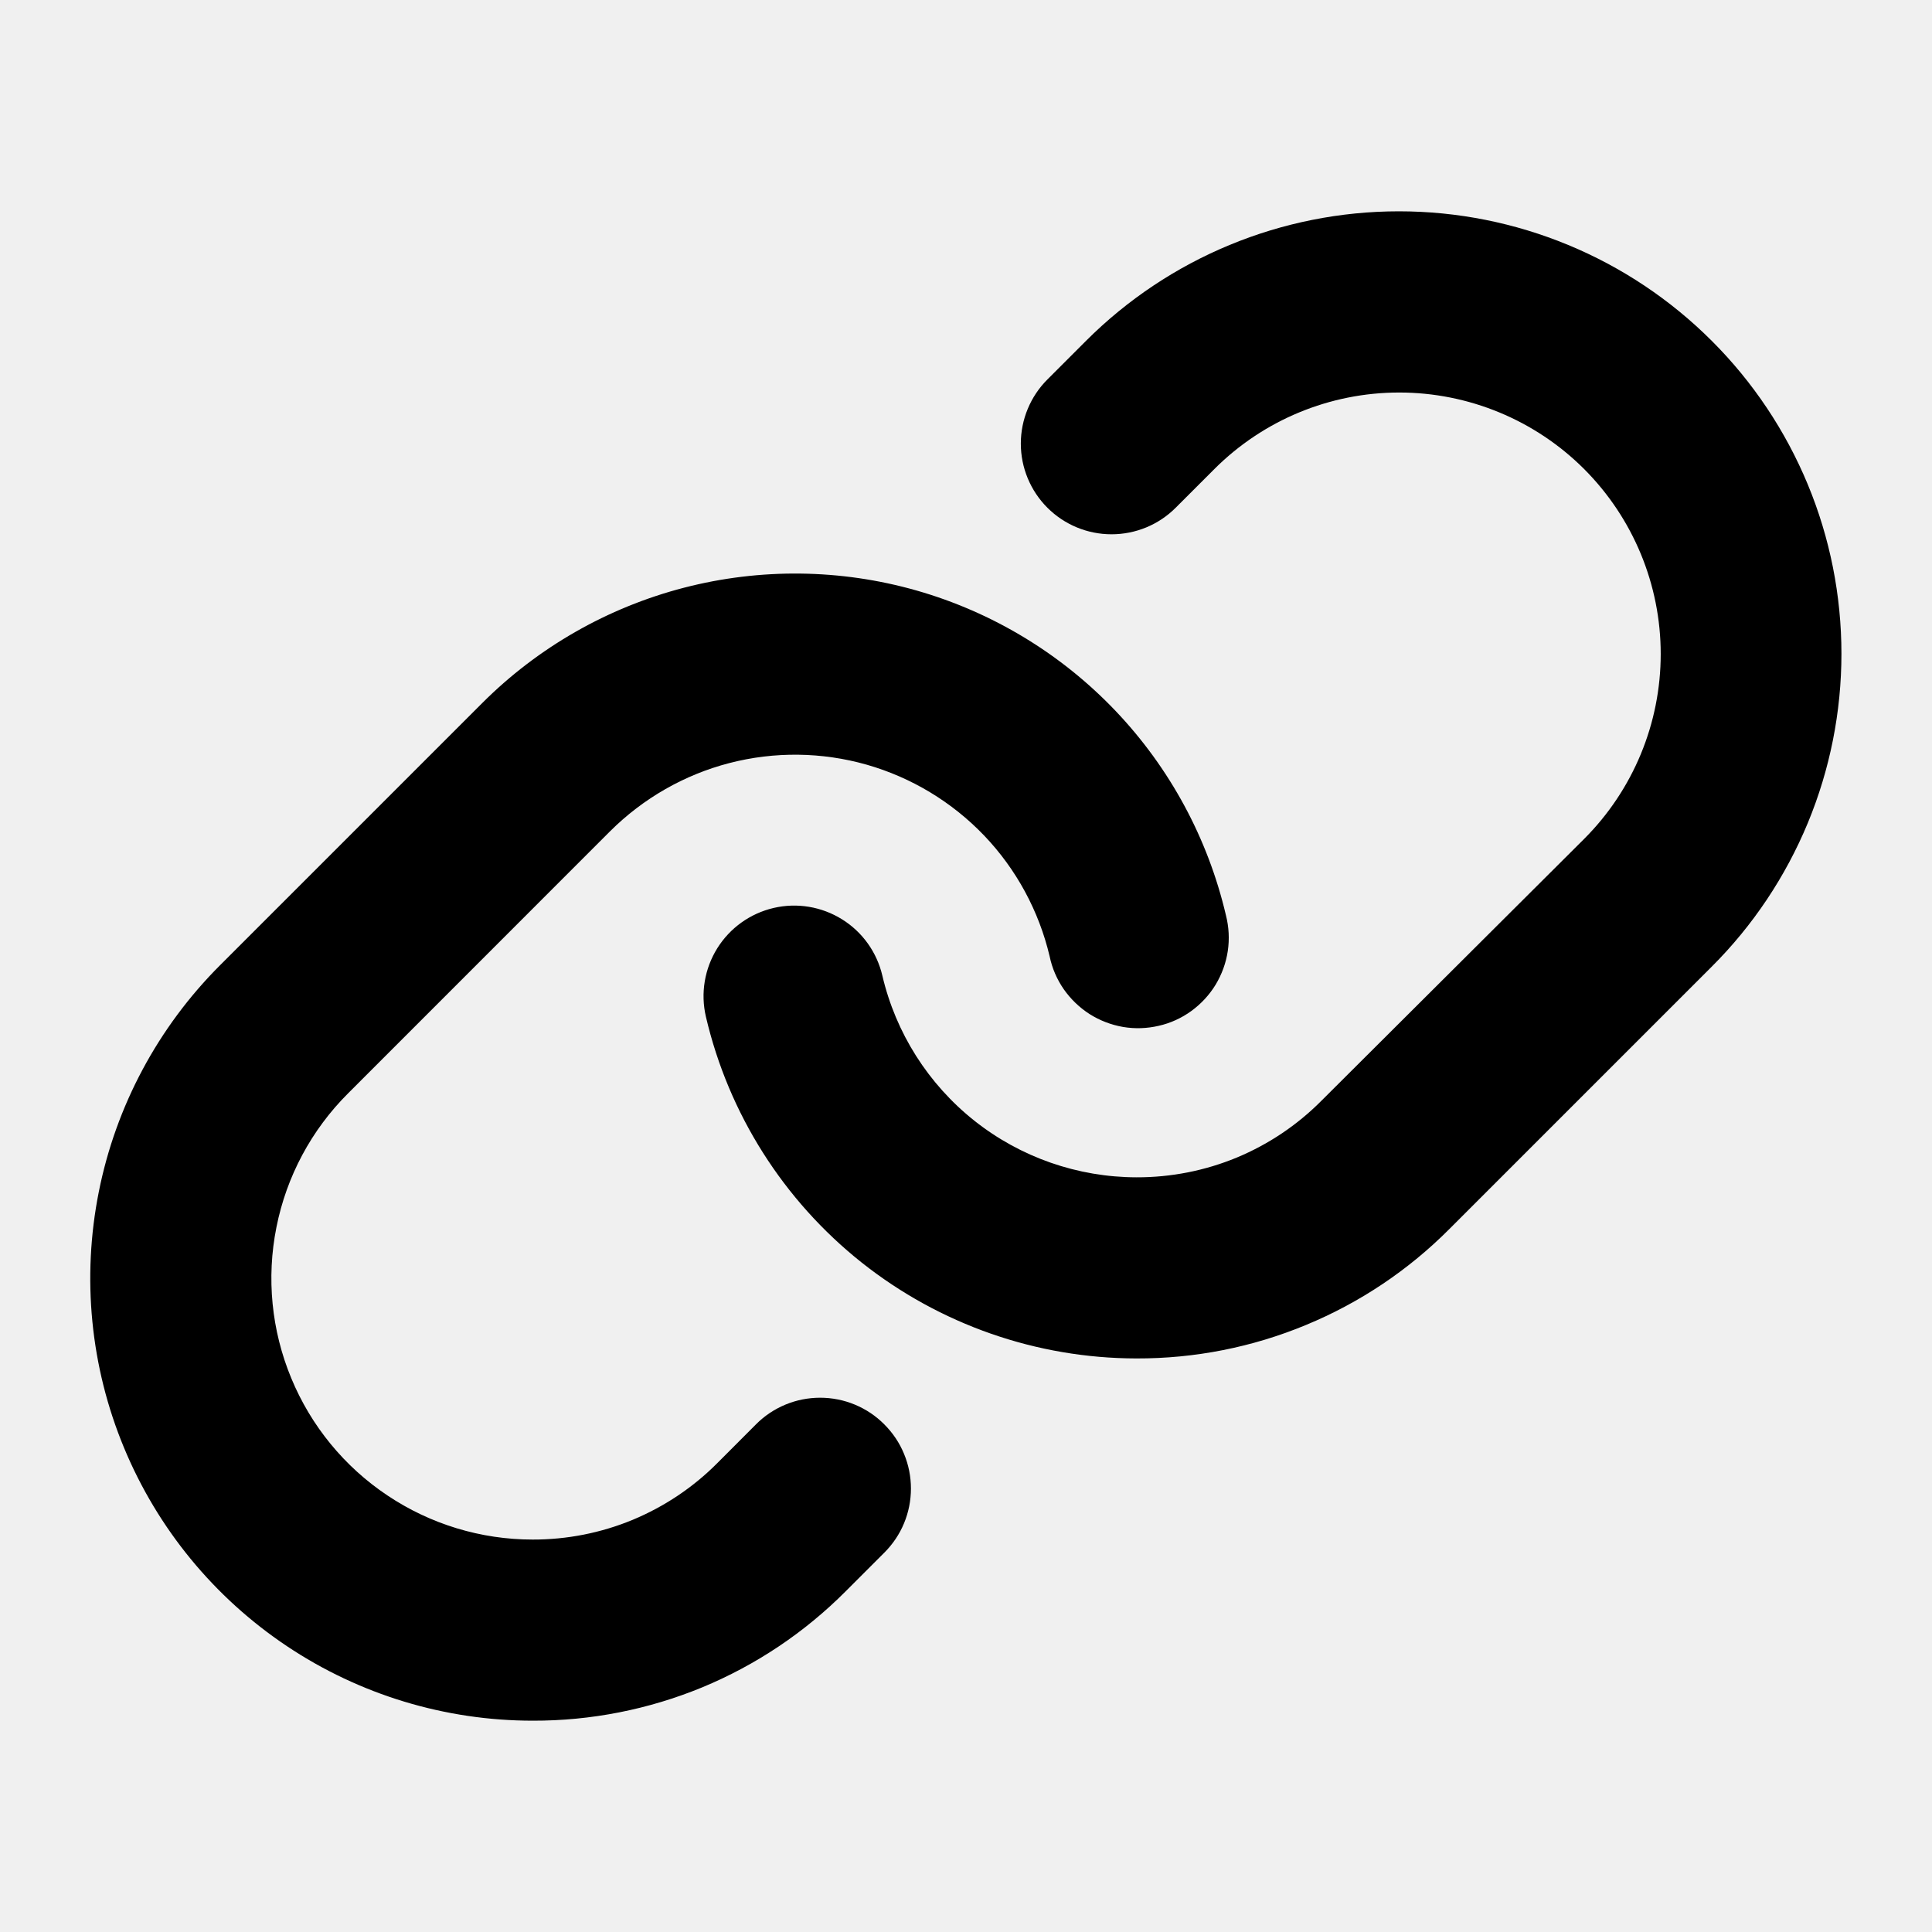
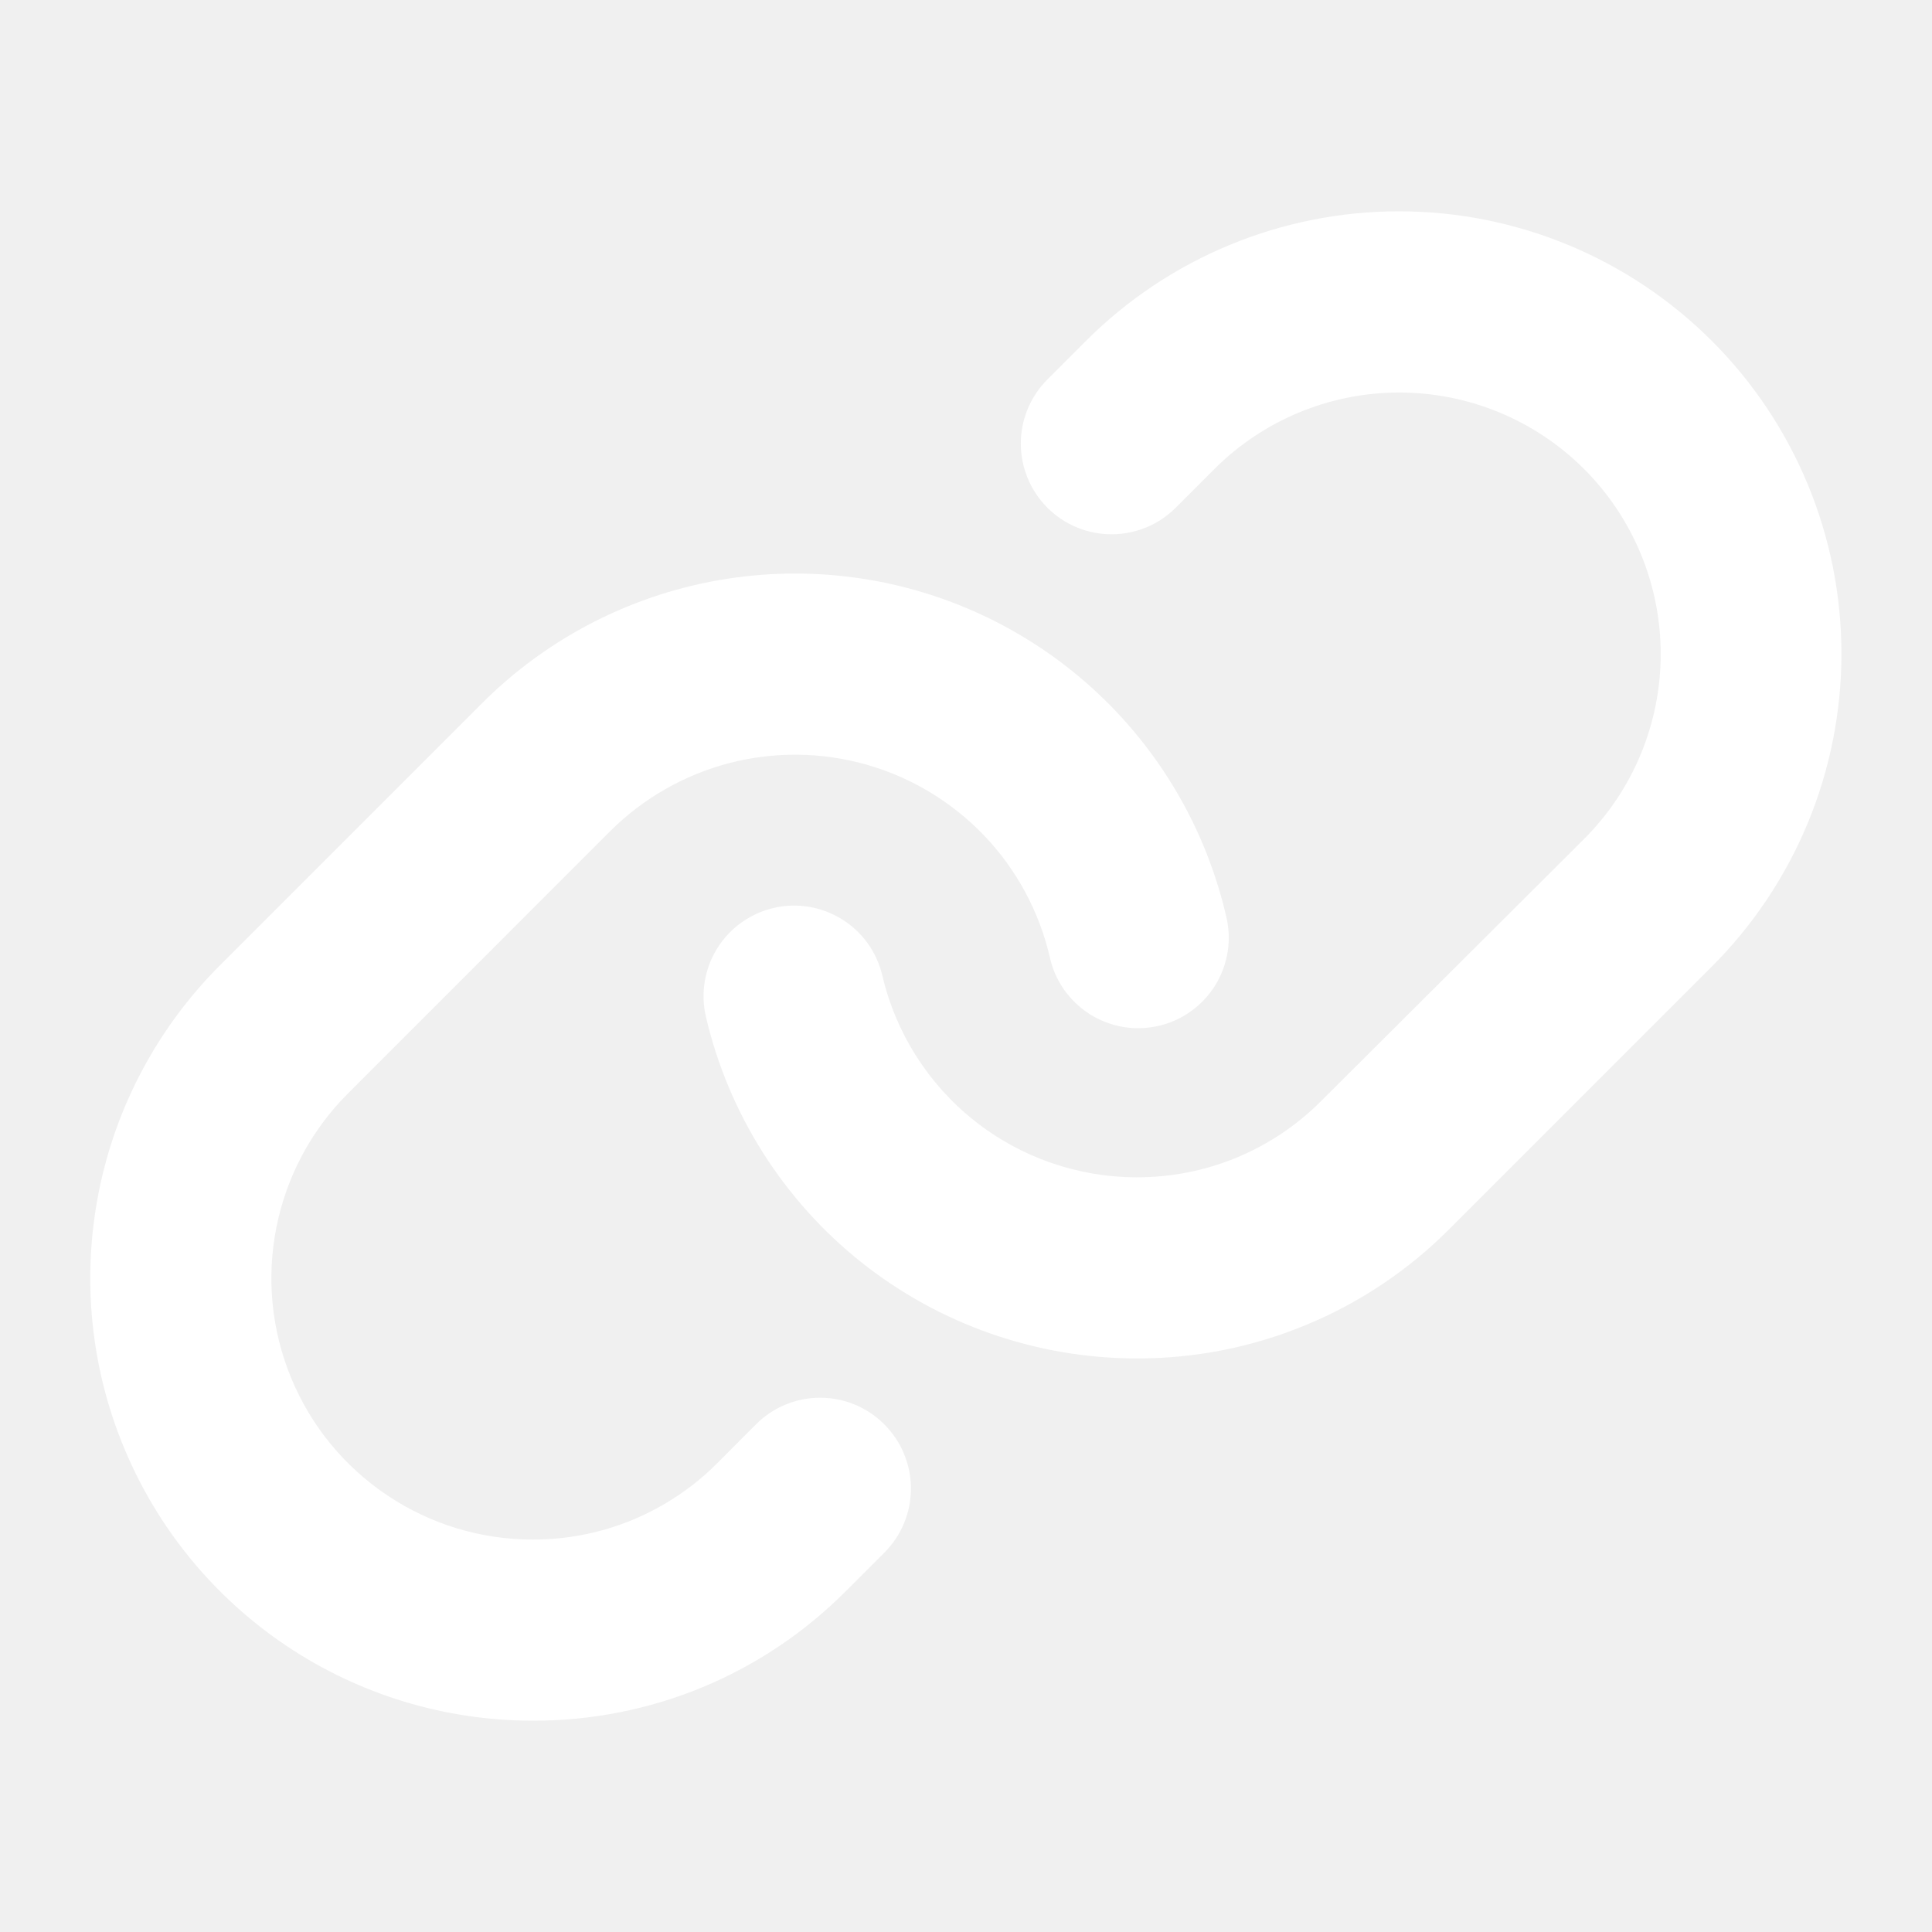
<svg xmlns="http://www.w3.org/2000/svg" width="24" height="24" viewBox="0 0 24 24" fill="none">
-   <path d="M10.985 17.694C11.09 17.799 11.174 17.923 11.23 18.06C11.287 18.197 11.316 18.343 11.316 18.491C11.316 18.639 11.287 18.786 11.23 18.923C11.174 19.059 11.09 19.183 10.985 19.288L10.505 19.768C9.996 20.279 9.39 20.685 8.723 20.961C8.056 21.236 7.34 21.377 6.618 21.375C5.531 21.375 4.468 21.053 3.564 20.449C2.66 19.845 1.956 18.987 1.54 17.983C1.123 16.978 1.015 15.873 1.227 14.807C1.439 13.74 1.963 12.761 2.732 11.992L5.989 8.735C6.682 8.042 7.548 7.547 8.496 7.301C9.445 7.055 10.442 7.067 11.384 7.335C12.327 7.604 13.18 8.12 13.856 8.829C14.532 9.539 15.006 10.416 15.229 11.37C15.266 11.515 15.274 11.666 15.252 11.814C15.23 11.962 15.178 12.104 15.101 12.232C15.023 12.36 14.92 12.471 14.799 12.559C14.678 12.647 14.54 12.71 14.394 12.743C14.248 12.777 14.097 12.782 13.95 12.757C13.802 12.731 13.661 12.677 13.535 12.597C13.409 12.516 13.3 12.411 13.214 12.288C13.129 12.165 13.069 12.026 13.039 11.88C12.906 11.317 12.626 10.799 12.226 10.38C11.826 9.962 11.322 9.658 10.766 9.499C10.21 9.341 9.621 9.334 9.061 9.479C8.501 9.624 7.99 9.917 7.58 10.325L4.323 13.583C3.868 14.037 3.559 14.615 3.434 15.245C3.308 15.874 3.372 16.527 3.618 17.12C3.863 17.713 4.279 18.221 4.813 18.577C5.346 18.934 5.974 19.125 6.616 19.125C7.042 19.126 7.465 19.043 7.859 18.88C8.253 18.716 8.611 18.477 8.912 18.174L9.391 17.694C9.495 17.589 9.619 17.506 9.756 17.449C9.893 17.392 10.04 17.363 10.188 17.363C10.336 17.363 10.483 17.392 10.62 17.449C10.757 17.506 10.881 17.589 10.985 17.694ZM21.265 4.235C20.234 3.204 18.836 2.625 17.378 2.625C15.92 2.625 14.521 3.204 13.49 4.235L13.011 4.714C12.8 4.925 12.681 5.212 12.681 5.511C12.681 5.809 12.8 6.096 13.011 6.307C13.223 6.519 13.509 6.637 13.808 6.637C14.107 6.637 14.394 6.519 14.605 6.307L15.085 5.827C15.694 5.218 16.52 4.876 17.382 4.876C18.243 4.876 19.07 5.218 19.679 5.827C20.288 6.437 20.63 7.263 20.63 8.124C20.63 8.986 20.288 9.812 19.679 10.421L16.415 13.674C16.114 13.977 15.757 14.216 15.363 14.38C14.969 14.543 14.546 14.626 14.119 14.625C13.388 14.624 12.678 14.377 12.104 13.922C11.531 13.467 11.128 12.832 10.961 12.12C10.893 11.829 10.713 11.577 10.46 11.42C10.206 11.262 9.901 11.211 9.61 11.279C9.319 11.347 9.068 11.527 8.91 11.78C8.752 12.034 8.701 12.339 8.769 12.63C9.051 13.836 9.733 14.912 10.703 15.683C11.674 16.453 12.876 16.873 14.115 16.875H14.119C14.842 16.877 15.557 16.736 16.224 16.459C16.892 16.183 17.498 15.777 18.007 15.265L21.265 12.007C21.776 11.497 22.18 10.891 22.457 10.224C22.733 9.557 22.875 8.843 22.875 8.121C22.875 7.399 22.733 6.684 22.457 6.018C22.18 5.351 21.776 4.745 21.265 4.235Z" fill="black" />
+   <path d="M10.985 17.694C11.09 17.799 11.174 17.923 11.23 18.06C11.287 18.197 11.316 18.343 11.316 18.491C11.316 18.639 11.287 18.786 11.23 18.923C11.174 19.059 11.09 19.183 10.985 19.288L10.505 19.768C9.996 20.279 9.39 20.685 8.723 20.961C8.056 21.236 7.34 21.377 6.618 21.375C5.531 21.375 4.468 21.053 3.564 20.449C2.66 19.845 1.956 18.987 1.54 17.983C1.123 16.978 1.015 15.873 1.227 14.807C1.439 13.74 1.963 12.761 2.732 11.992L5.989 8.735C6.682 8.042 7.548 7.547 8.496 7.301C9.445 7.055 10.442 7.067 11.384 7.335C12.327 7.604 13.18 8.12 13.856 8.829C14.532 9.539 15.006 10.416 15.229 11.37C15.266 11.515 15.274 11.666 15.252 11.814C15.23 11.962 15.178 12.104 15.101 12.232C15.023 12.36 14.92 12.471 14.799 12.559C14.678 12.647 14.54 12.71 14.394 12.743C14.248 12.777 14.097 12.782 13.95 12.757C13.802 12.731 13.661 12.677 13.535 12.597C13.409 12.516 13.3 12.411 13.214 12.288C13.129 12.165 13.069 12.026 13.039 11.88C12.906 11.317 12.626 10.799 12.226 10.38C11.826 9.962 11.322 9.658 10.766 9.499C10.21 9.341 9.621 9.334 9.061 9.479C8.501 9.624 7.99 9.917 7.58 10.325L4.323 13.583C3.868 14.037 3.559 14.615 3.434 15.245C3.308 15.874 3.372 16.527 3.618 17.12C3.863 17.713 4.279 18.221 4.813 18.577C5.346 18.934 5.974 19.125 6.616 19.125C7.042 19.126 7.465 19.043 7.859 18.88C8.253 18.716 8.611 18.477 8.912 18.174L9.391 17.694C9.495 17.589 9.619 17.506 9.756 17.449C9.893 17.392 10.04 17.363 10.188 17.363C10.336 17.363 10.483 17.392 10.62 17.449C10.757 17.506 10.881 17.589 10.985 17.694ZM21.265 4.235C20.234 3.204 18.836 2.625 17.378 2.625C15.92 2.625 14.521 3.204 13.49 4.235L13.011 4.714C12.8 4.925 12.681 5.212 12.681 5.511C12.681 5.809 12.8 6.096 13.011 6.307C13.223 6.519 13.509 6.637 13.808 6.637C14.107 6.637 14.394 6.519 14.605 6.307L15.085 5.827C15.694 5.218 16.52 4.876 17.382 4.876C18.243 4.876 19.07 5.218 19.679 5.827C20.288 6.437 20.63 7.263 20.63 8.124C20.63 8.986 20.288 9.812 19.679 10.421L16.415 13.674C16.114 13.977 15.757 14.216 15.363 14.38C14.969 14.543 14.546 14.626 14.119 14.625C13.388 14.624 12.678 14.377 12.104 13.922C11.531 13.467 11.128 12.832 10.961 12.12C10.893 11.829 10.713 11.577 10.46 11.42C10.206 11.262 9.901 11.211 9.61 11.279C9.319 11.347 9.068 11.527 8.91 11.78C8.752 12.034 8.701 12.339 8.769 12.63C9.051 13.836 9.733 14.912 10.703 15.683C11.674 16.453 12.876 16.873 14.115 16.875H14.119C14.842 16.877 15.557 16.736 16.224 16.459C16.892 16.183 17.498 15.777 18.007 15.265L21.265 12.007C21.776 11.497 22.18 10.891 22.457 10.224C22.733 9.557 22.875 8.843 22.875 8.121C22.875 7.399 22.733 6.684 22.457 6.018C22.18 5.351 21.776 4.745 21.265 4.235Z" fill="white" />
</svg>
